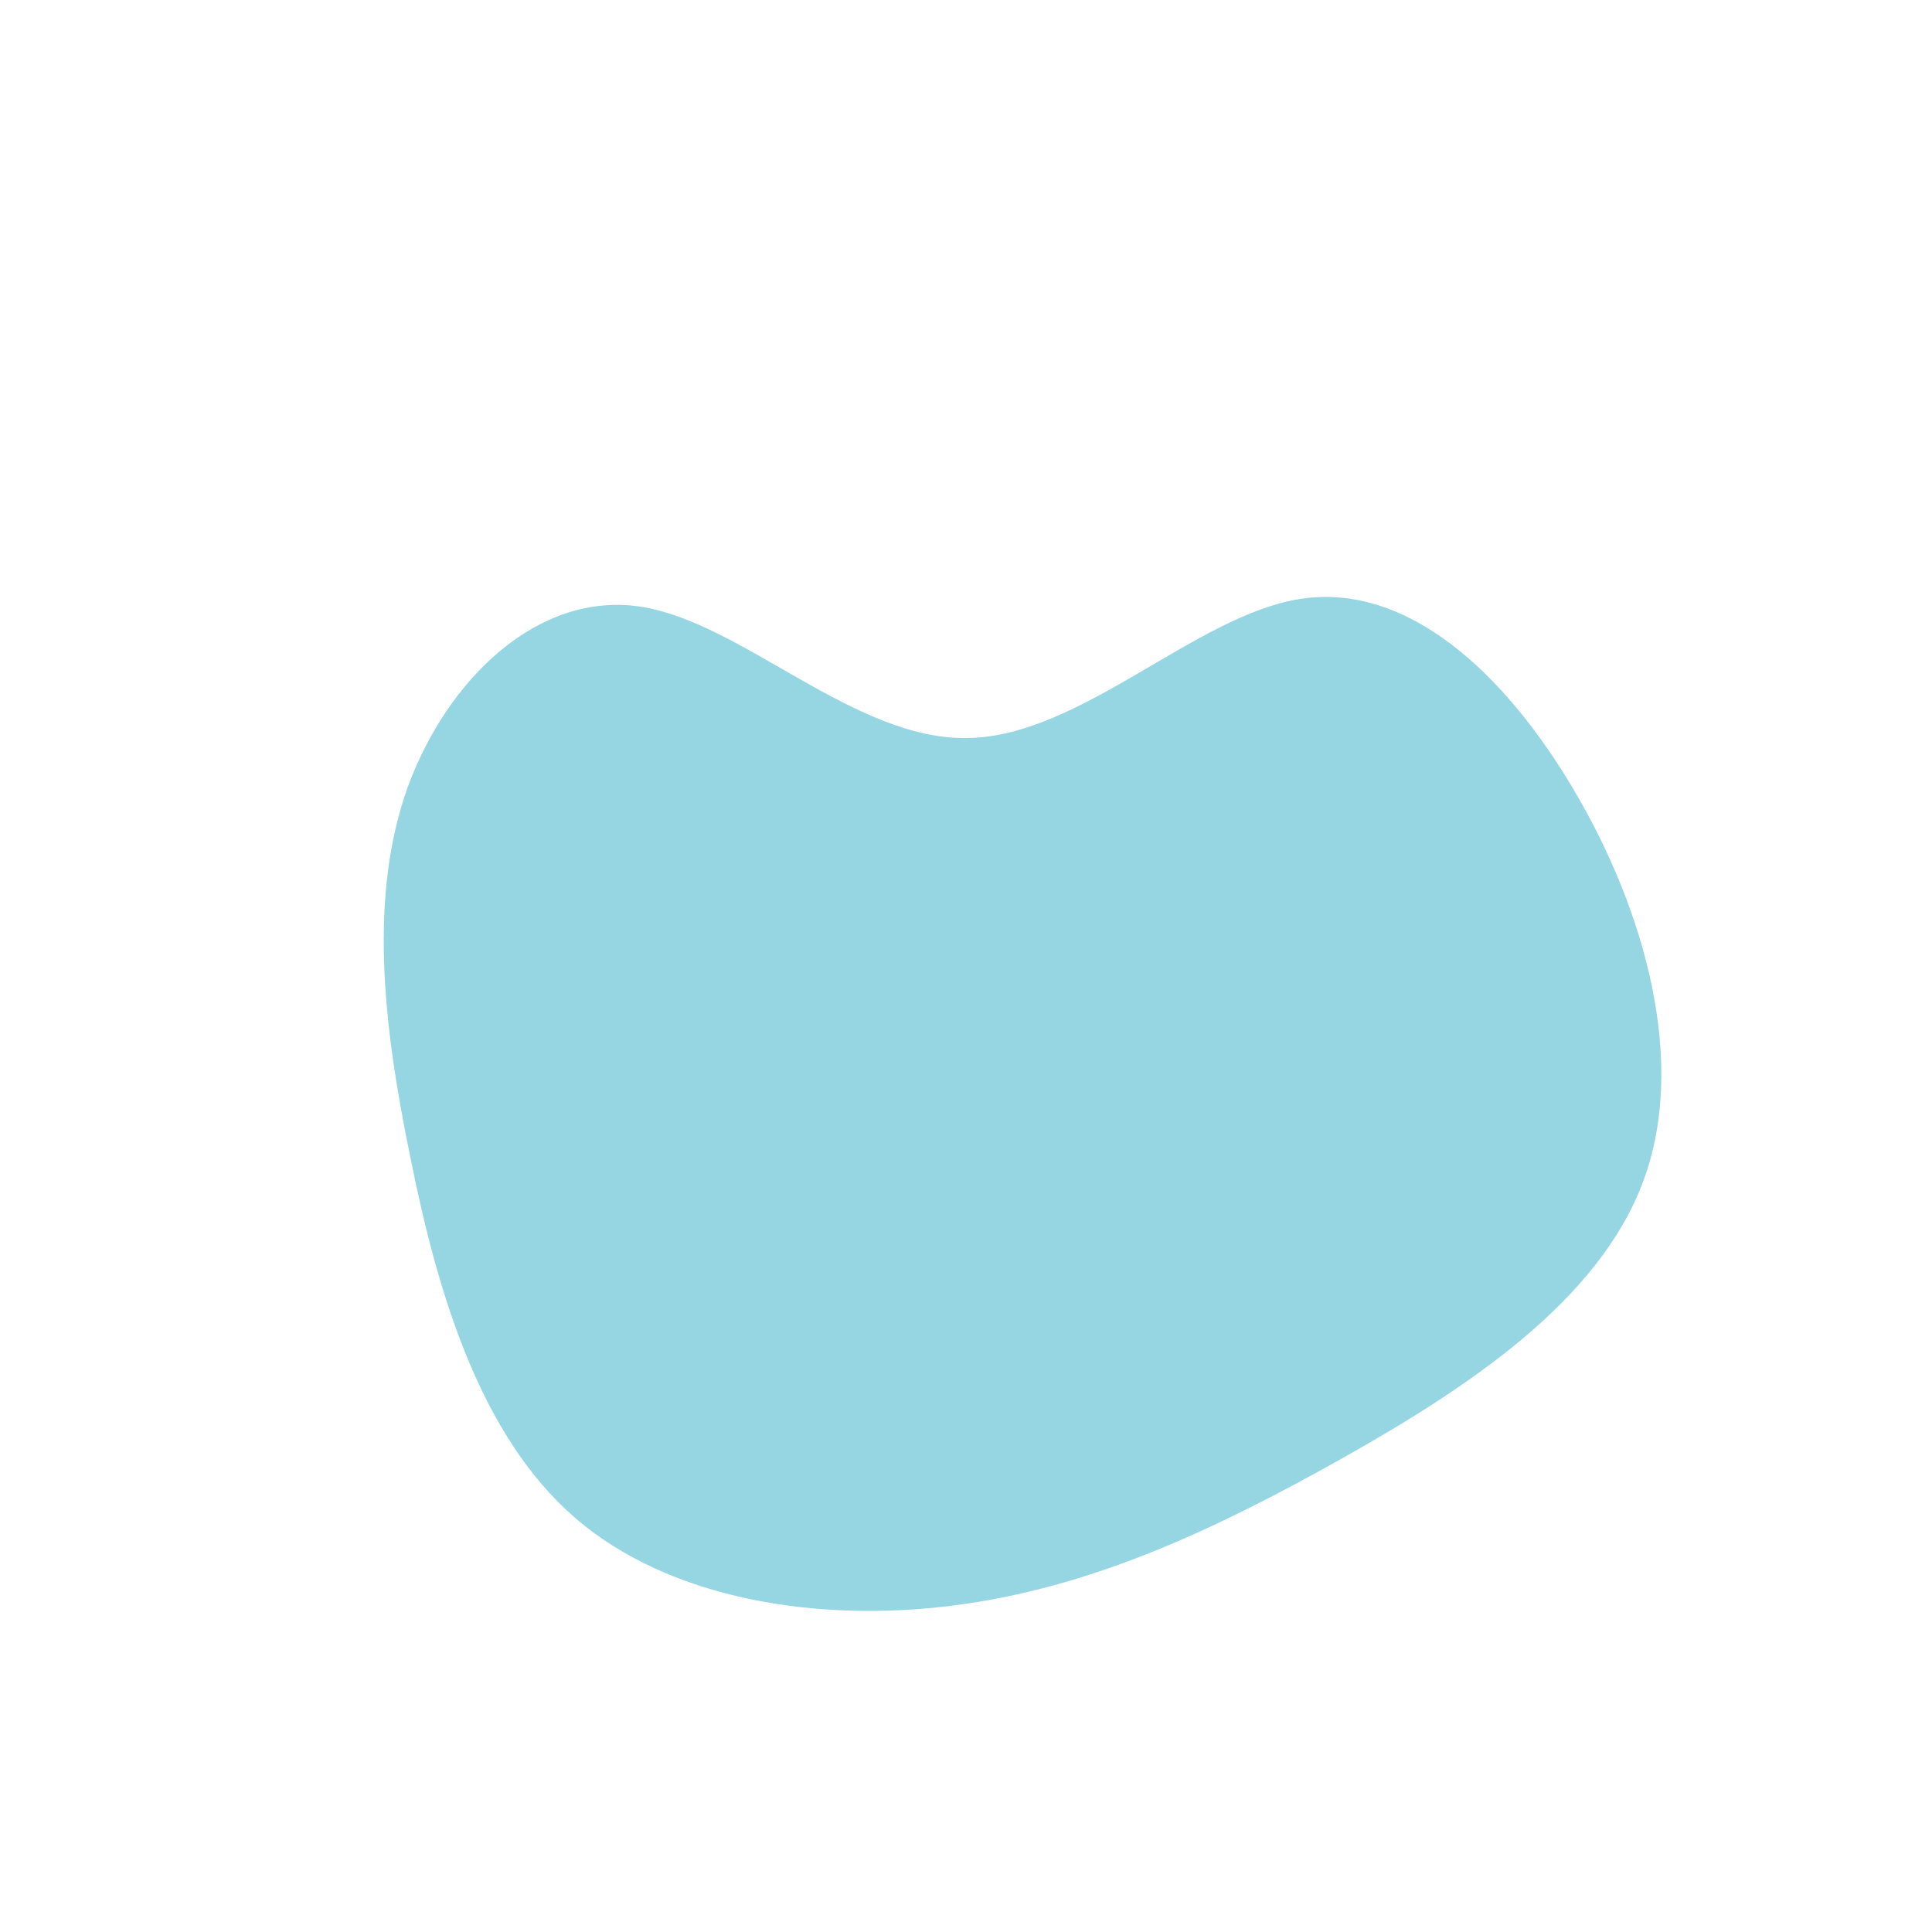
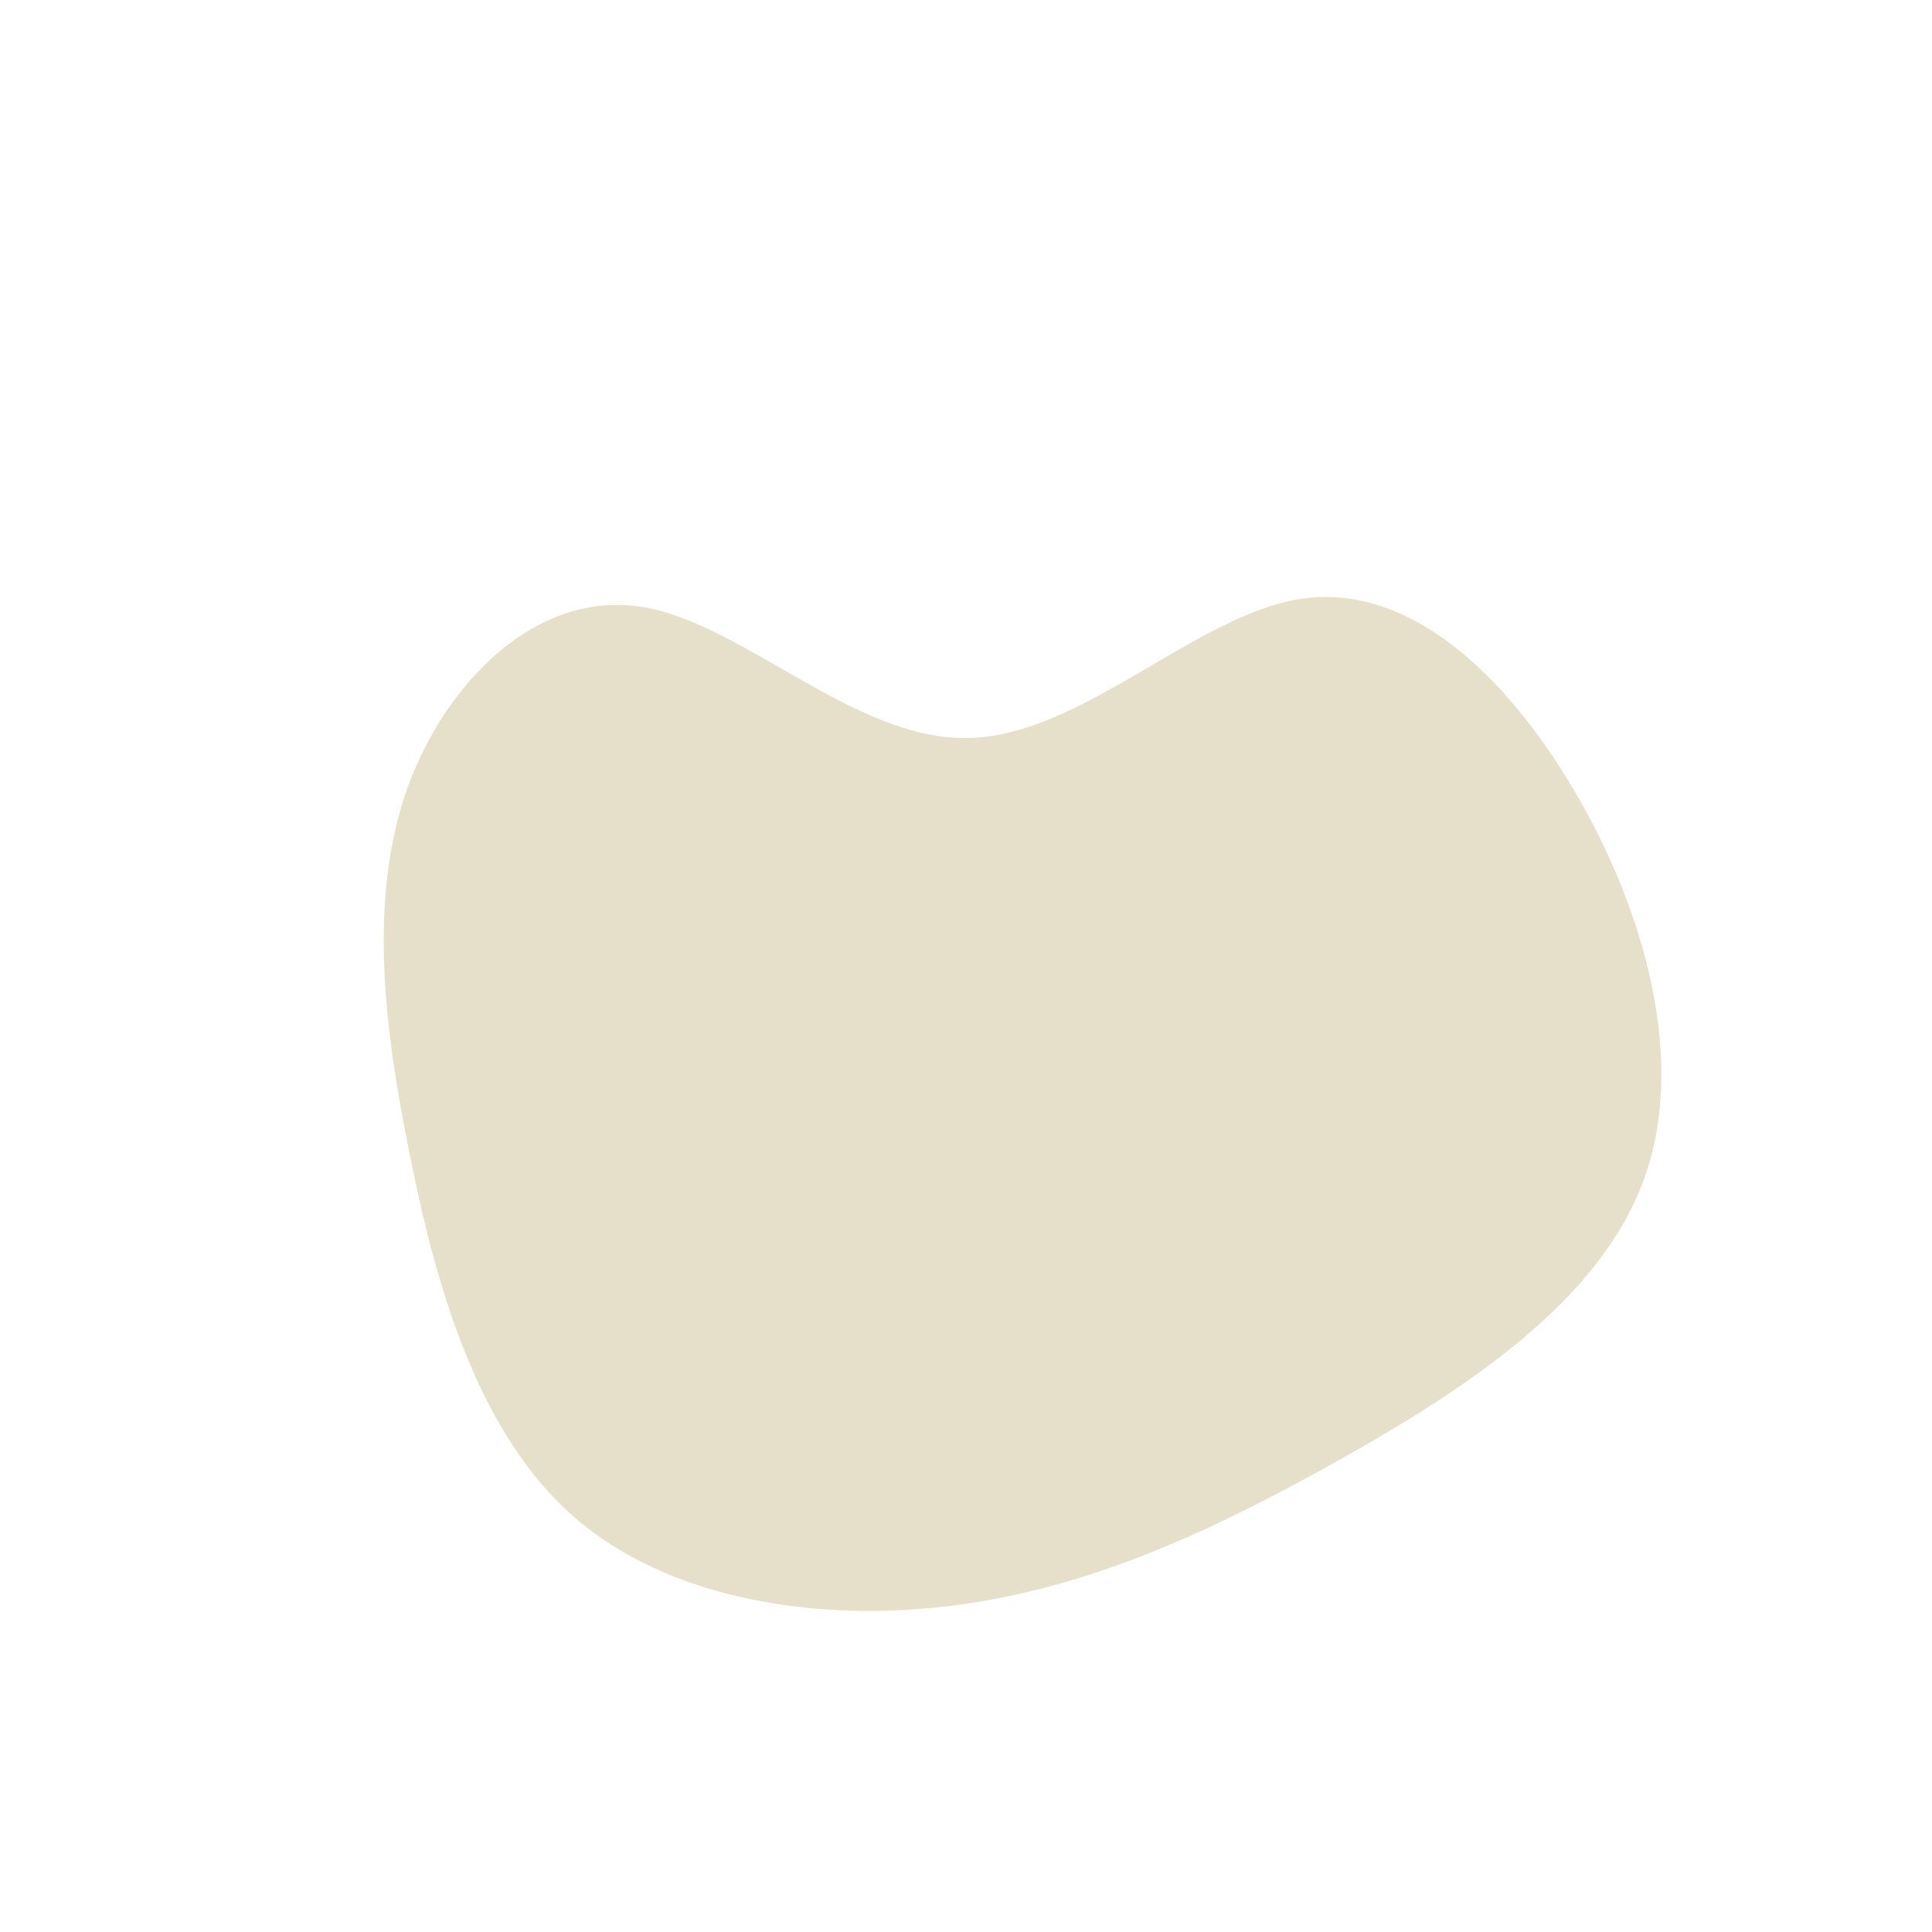
<svg xmlns="http://www.w3.org/2000/svg" viewBox="0 0 200 200">
-   <path fill="#1ca6c175" d="M34.6,-38C45.6,-39.7,55.7,-30.5,63,-18.1C70.3,-5.7,74.7,10,70.1,22.3C65.5,34.7,51.9,43.7,38.7,51.1C25.5,58.5,12.8,64.4,-1.3,66.2C-15.3,68,-30.7,65.6,-40.5,57.1C-50.3,48.6,-54.7,33.9,-57.5,19.9C-60.4,5.9,-61.8,-7.3,-57.8,-18.5C-53.7,-29.7,-44.3,-38.8,-33.7,-37.2C-23.2,-35.6,-11.6,-23.4,0.1,-23.6C11.8,-23.7,23.7,-36.3,34.6,-38Z" transform="translate(100 100)" />
+   <path fill="#c8ba8d75" d="M34.6,-38C45.6,-39.7,55.7,-30.5,63,-18.1C70.3,-5.7,74.7,10,70.1,22.3C65.5,34.7,51.9,43.7,38.7,51.1C25.5,58.5,12.8,64.4,-1.3,66.2C-15.3,68,-30.7,65.6,-40.5,57.1C-50.3,48.6,-54.7,33.9,-57.5,19.9C-60.4,5.9,-61.8,-7.3,-57.8,-18.5C-53.7,-29.7,-44.3,-38.8,-33.7,-37.2C-23.2,-35.6,-11.6,-23.4,0.1,-23.6C11.8,-23.7,23.7,-36.3,34.6,-38Z" transform="translate(100 100)" />
</svg>
